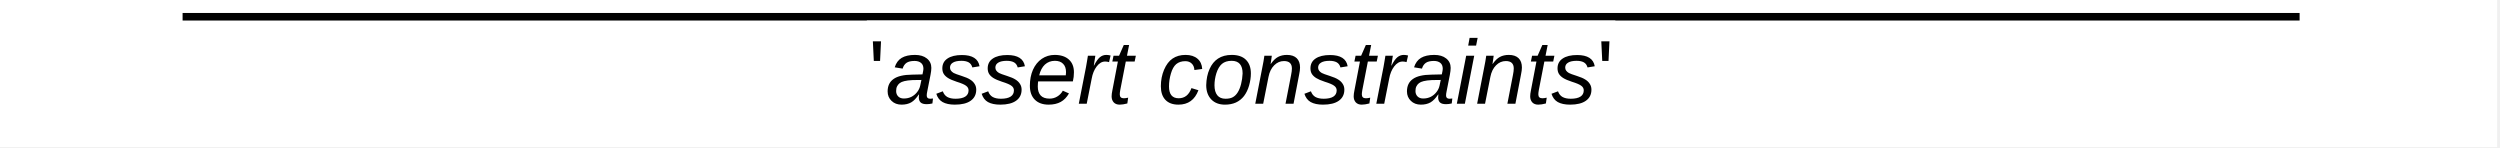
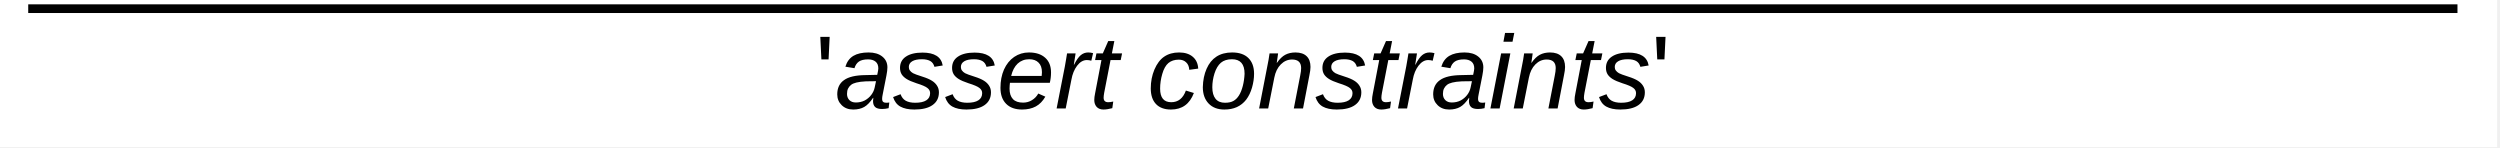
<svg xmlns="http://www.w3.org/2000/svg" version="1.1" id="svg1" width="272" height="16" viewBox="0 0 272 16">
  <defs id="defs1">
    <clipPath clipPathUnits="userSpaceOnUse" id="clipPath2">
      <path d="M 0,0 H 849.023 V 50.977 H 0 Z" transform="scale(0.32)" clip-rule="evenodd" id="path2" />
    </clipPath>
    <clipPath clipPathUnits="userSpaceOnUse" id="clipPath4">
-       <path d="M 56.25,0 H 790.625 V 50 H 56.25 Z" transform="matrix(0.3890056,0,0,0.3890056,95.85,1597.784)" clip-rule="evenodd" id="path4" />
+       <path d="m 3.125,0 h 843.75 V 50.977 H 3.125 Z" transform="matrix(0.3390068,0,0,0.3390068,116.7466,1599)" clip-rule="evenodd" id="path4" />
    </clipPath>
    <clipPath clipPathUnits="userSpaceOnUse" id="clipPath6">
-       <path d="M 56.25,0 H 790.625 V 50 H 56.25 Z" transform="matrix(0.3890056,0,0,0.3890056,96.34999,1598.284)" clip-rule="evenodd" id="path6" />
+       <path d="m 3.125,0 h 843.75 V 50.977 H 3.125 Z" transform="matrix(0.3390068,0,0,0.3390068,117.2466,1599.5)" clip-rule="evenodd" id="path6" />
    </clipPath>
    <clipPath clipPathUnits="userSpaceOnUse" id="clipPath7">
-       <path d="M 56.25,0 H 790.625 V 50 H 56.25 Z" transform="matrix(0.3890056,0,0,0.3890056,-114.8375,-13.71574)" clip-rule="evenodd" id="path7" />
+       <path d="m 3.125,0 h 843.75 V 50.977 H 3.125 Z" transform="matrix(0.3390068,0,0,0.3390068,-93.94091,-12.50003)" clip-rule="evenodd" id="path7" />
    </clipPath>
    <clipPath clipPathUnits="userSpaceOnUse" id="clipPath8">
-       <path d="M 56.25,0 H 790.625 V 50 H 56.25 Z" transform="matrix(0.3890056,0,0,0.3890056,-117.1344,-13.71574)" clip-rule="evenodd" id="path8" />
+       <path d="m 3.125,0 h 843.75 V 50.977 H 3.125 Z" transform="matrix(0.3390068,0,0,0.3390068,-96.23779,-12.50003)" clip-rule="evenodd" id="path8" />
    </clipPath>
    <clipPath clipPathUnits="userSpaceOnUse" id="clipPath9">
-       <path d="M 56.25,0 H 790.625 V 50 H 56.25 Z" transform="matrix(0.3890056,0,0,0.3890056,-211.1813,-13.71574)" clip-rule="evenodd" id="path9" />
+       <path d="m 3.125,0 h 843.75 V 50.977 H 3.125 Z" transform="matrix(0.3390068,0,0,0.3390068,-190.2846,-12.50003)" clip-rule="evenodd" id="path9" />
    </clipPath>
  </defs>
  <g id="g1">
    <path id="path1" d="M 0,0 H 272 V 16 H 0 Z" style="fill:#ffffff;fill-opacity:1;fill-rule:nonzero;stroke:none" clip-path="url(#clipPath2)" />
-     <path id="path3" d="M 120,1600 H 400" style="fill:none;stroke:#000000;stroke-width:1;stroke-linecap:butt;stroke-linejoin:miter;stroke-miterlimit:10;stroke-dasharray:none;stroke-opacity:1" transform="matrix(0.8226103,0,0,0.8226103,-78.84719,-1314.354)" clip-path="url(#clipPath4)" />
-     <path id="path5" d="m 211,1601 h 99 v 14 h -99 z" style="fill:#ffffff;fill-opacity:1;fill-rule:nonzero;stroke:none" transform="matrix(0.8226103,0,0,0.8226103,-79.25849,-1314.765)" clip-path="url(#clipPath6)" />
-     <text id="text6" xml:space="preserve" transform="matrix(0.8226103,0,0,0.8226103,94.46652,11.28271)" clip-path="url(#clipPath7)">
+     <path id="path3" d="M 120,1600 H 400" style="fill:none;stroke:#000000;stroke-width:1;stroke-linecap:butt;stroke-linejoin:miter;stroke-miterlimit:10;stroke-dasharray:none;stroke-opacity:1" transform="matrix(0.9439338,0,0,0.9439338,-110.201,-1509.35)" clip-path="url(#clipPath4)" />
+     <path id="path5" d="m 211,1601 h 99 v 14 h -99 z" style="fill:#ffffff;fill-opacity:1;fill-rule:nonzero;stroke:none" transform="matrix(0.9439338,0,0,0.9439338,-110.673,-1509.822)" clip-path="url(#clipPath6)" />
+     <text id="text6" xml:space="preserve" transform="matrix(0.9439338,0,0,0.9439338,88.674,11.7992)" clip-path="url(#clipPath7)">
      <tspan id="tspan6" style="font-variant:normal;font-weight:normal;font-size:12px;font-family:Arial;writing-mode:lr-tb;fill:#000000;fill-opacity:1;fill-rule:nonzero;stroke:none" x="0" y="0">'</tspan>
    </text>
-     <text id="text7" xml:space="preserve" transform="matrix(0.8226103,0,0,0.8226103,96.35596,11.28271)" clip-path="url(#clipPath8)">
+     <text id="text7" xml:space="preserve" transform="matrix(0.9439338,0,0,0.9439338,90.8421,11.7992)" clip-path="url(#clipPath8)">
      <tspan id="tspan7" style="font-style:italic;font-variant:normal;font-weight:normal;font-size:12px;font-family:Arial;writing-mode:lr-tb;fill:#000000;fill-opacity:1;fill-rule:nonzero;stroke:none" x="0" y="0">assert constraints</tspan>
    </text>
-     <text id="text8" xml:space="preserve" transform="matrix(0.8226103,0,0,0.8226103,173.7199,11.28271)" clip-path="url(#clipPath9)">
+     <text id="text8" xml:space="preserve" transform="matrix(0.9439338,0,0,0.9439338,179.6161,11.7992)" clip-path="url(#clipPath9)">
      <tspan id="tspan8" style="font-variant:normal;font-weight:normal;font-size:12px;font-family:Arial;writing-mode:lr-tb;fill:#000000;fill-opacity:1;fill-rule:nonzero;stroke:none" x="0" y="0">'</tspan>
    </text>
  </g>
</svg>
